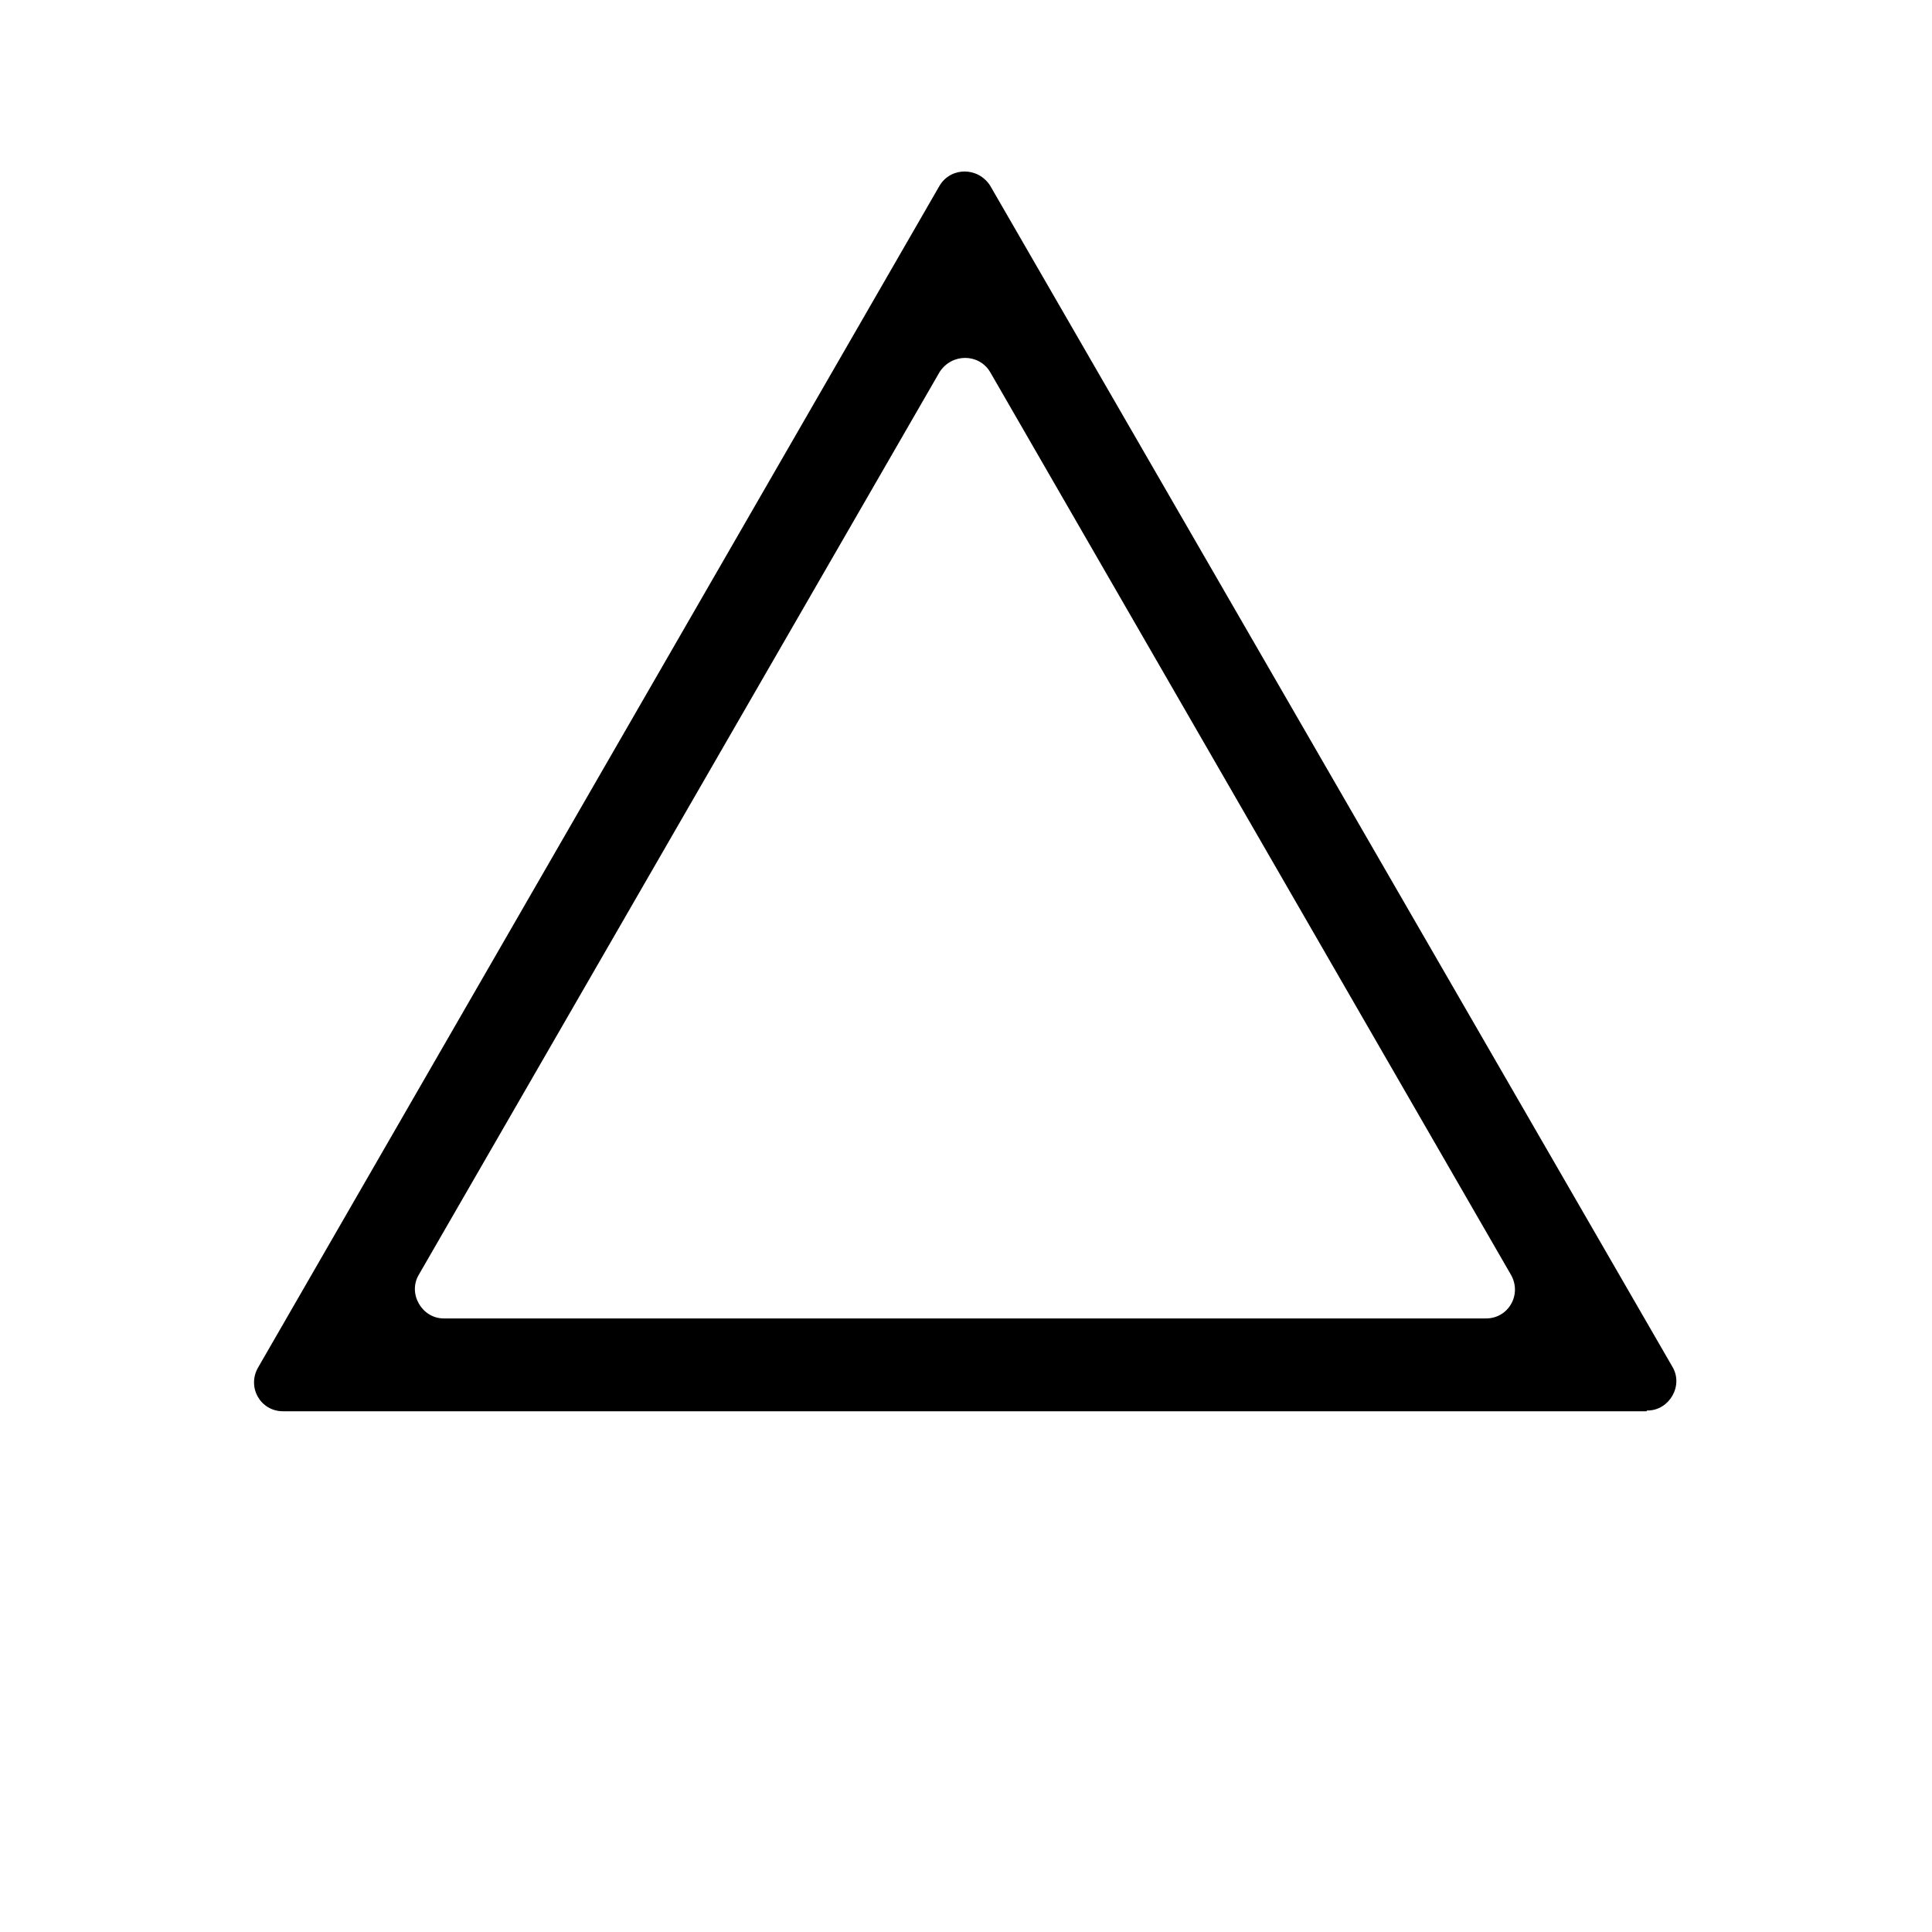
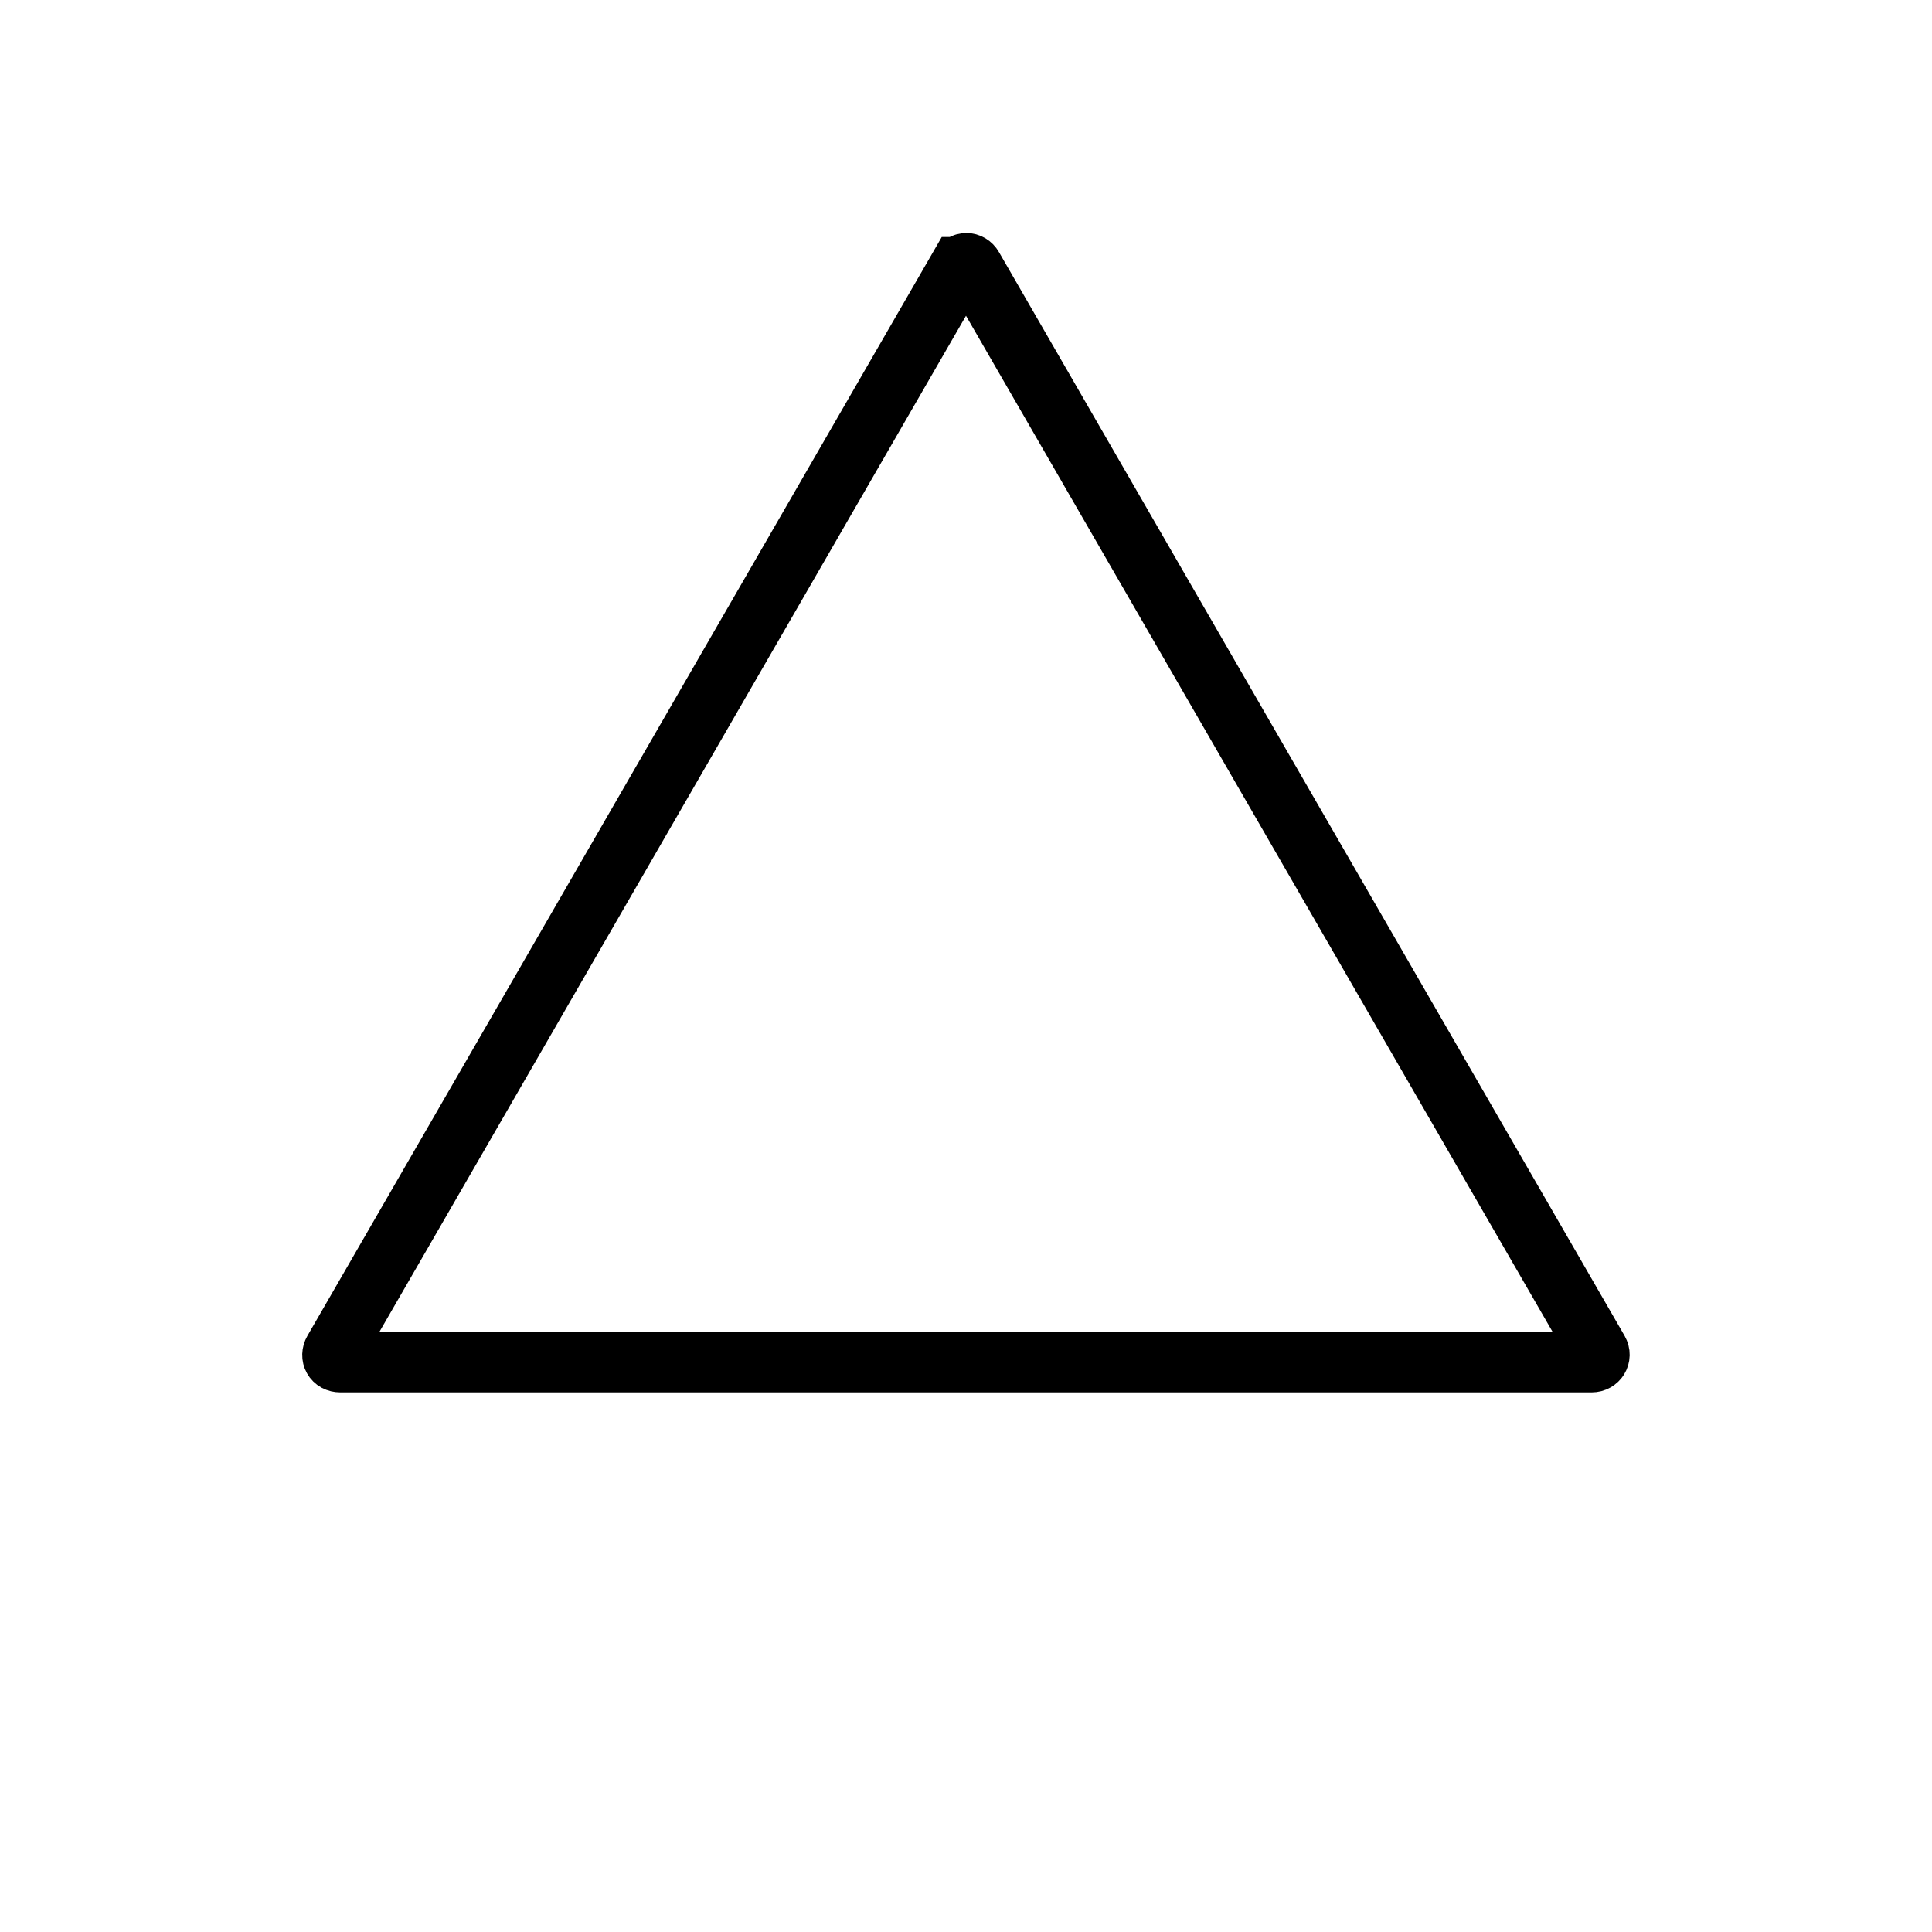
<svg xmlns="http://www.w3.org/2000/svg" id="Layer_1" version="1.1" viewBox="0 0 256 256">
-   <path d="M218.2,187H37.5c-3,0-4.8-3.2-3.3-5.8L124.5,24.6c1.5-2.5,5.1-2.5,6.7,0l90.4,156.5c1.5,2.5-.4,5.8-3.3,5.8h-.1ZM58.8,174.7h138.1c3,0,4.8-3.2,3.3-5.8l-69-119.6c-1.5-2.5-5.1-2.5-6.7,0l-69,119.6c-1.5,2.5.4,5.8,3.3,5.8h0Z" />
+   <defs>
+     <style>
+       .st0 {
+         fill: none;
+         stroke: #000;
+         stroke-miterlimit: 10;
+         stroke-width: 8px;
+       }
+     </style>
+   </defs>
+   <path class="st0" d="M127.1,35.4L44.2,179c-.4.7,0,1.5.9,1.5h165.8c.8,0,1.3-.8.9-1.5L128.9,35.4c-.4-.7-1.3-.7-1.7,0Z" />
</svg>
